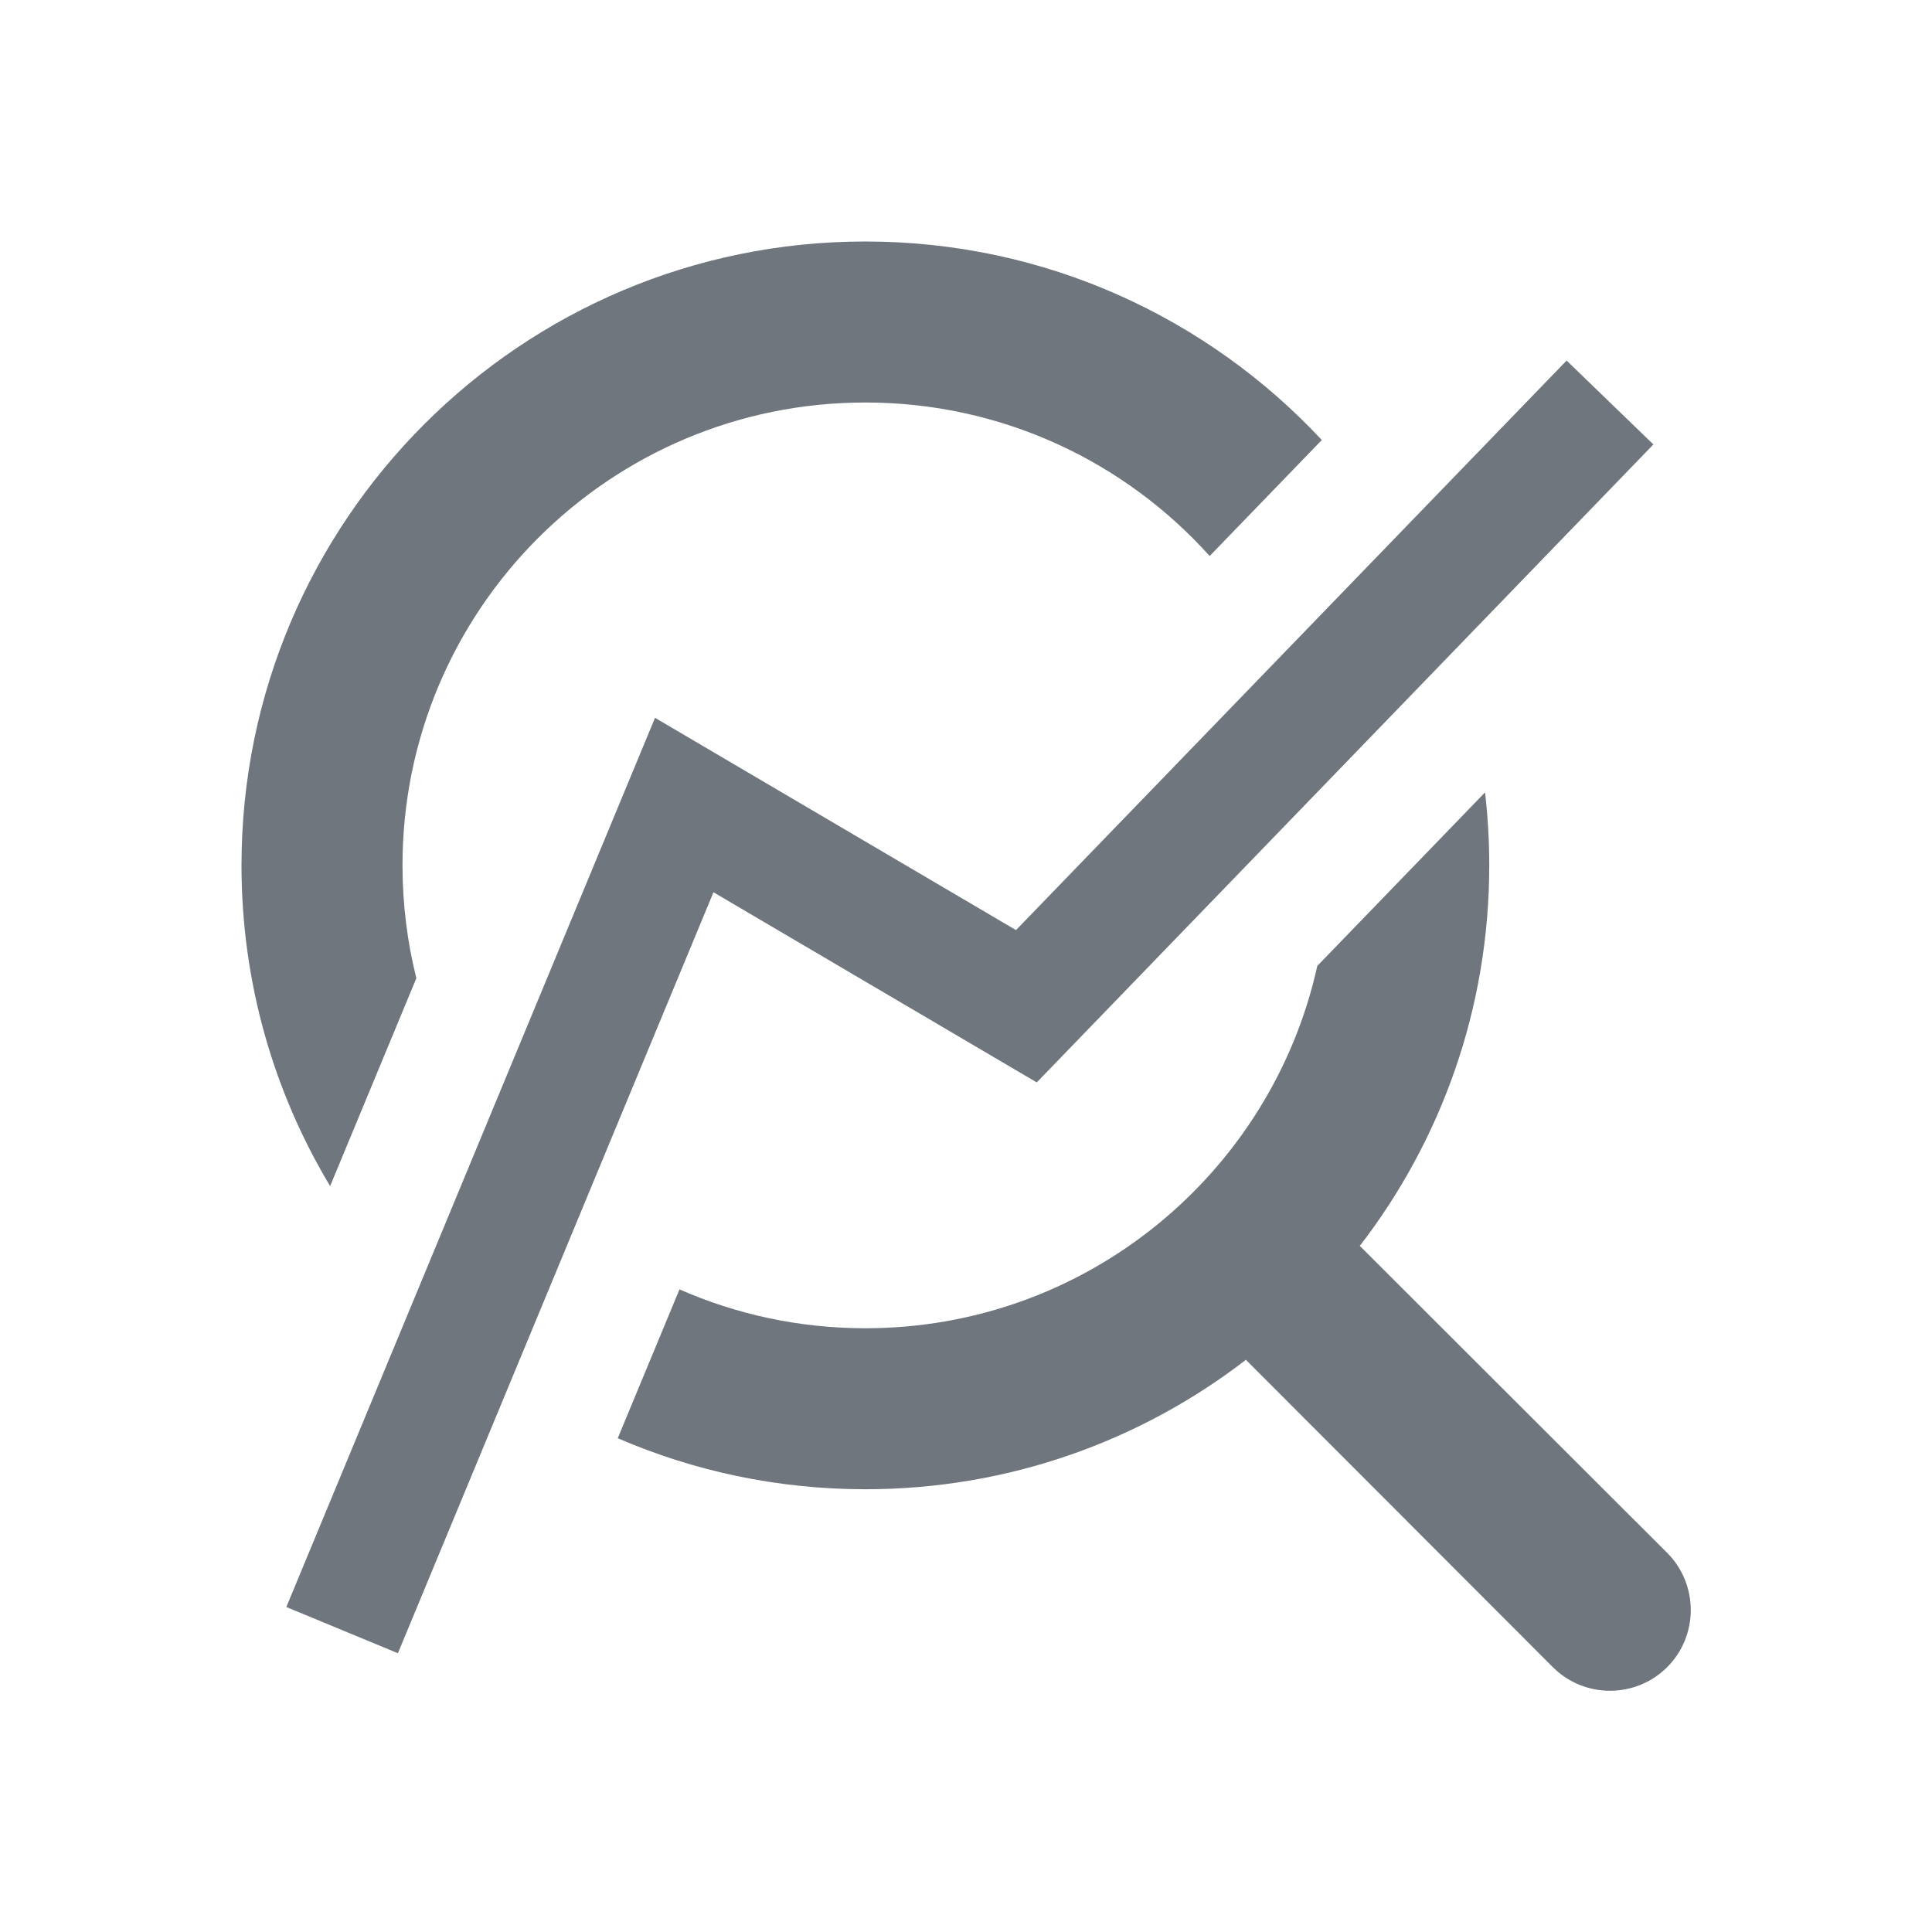
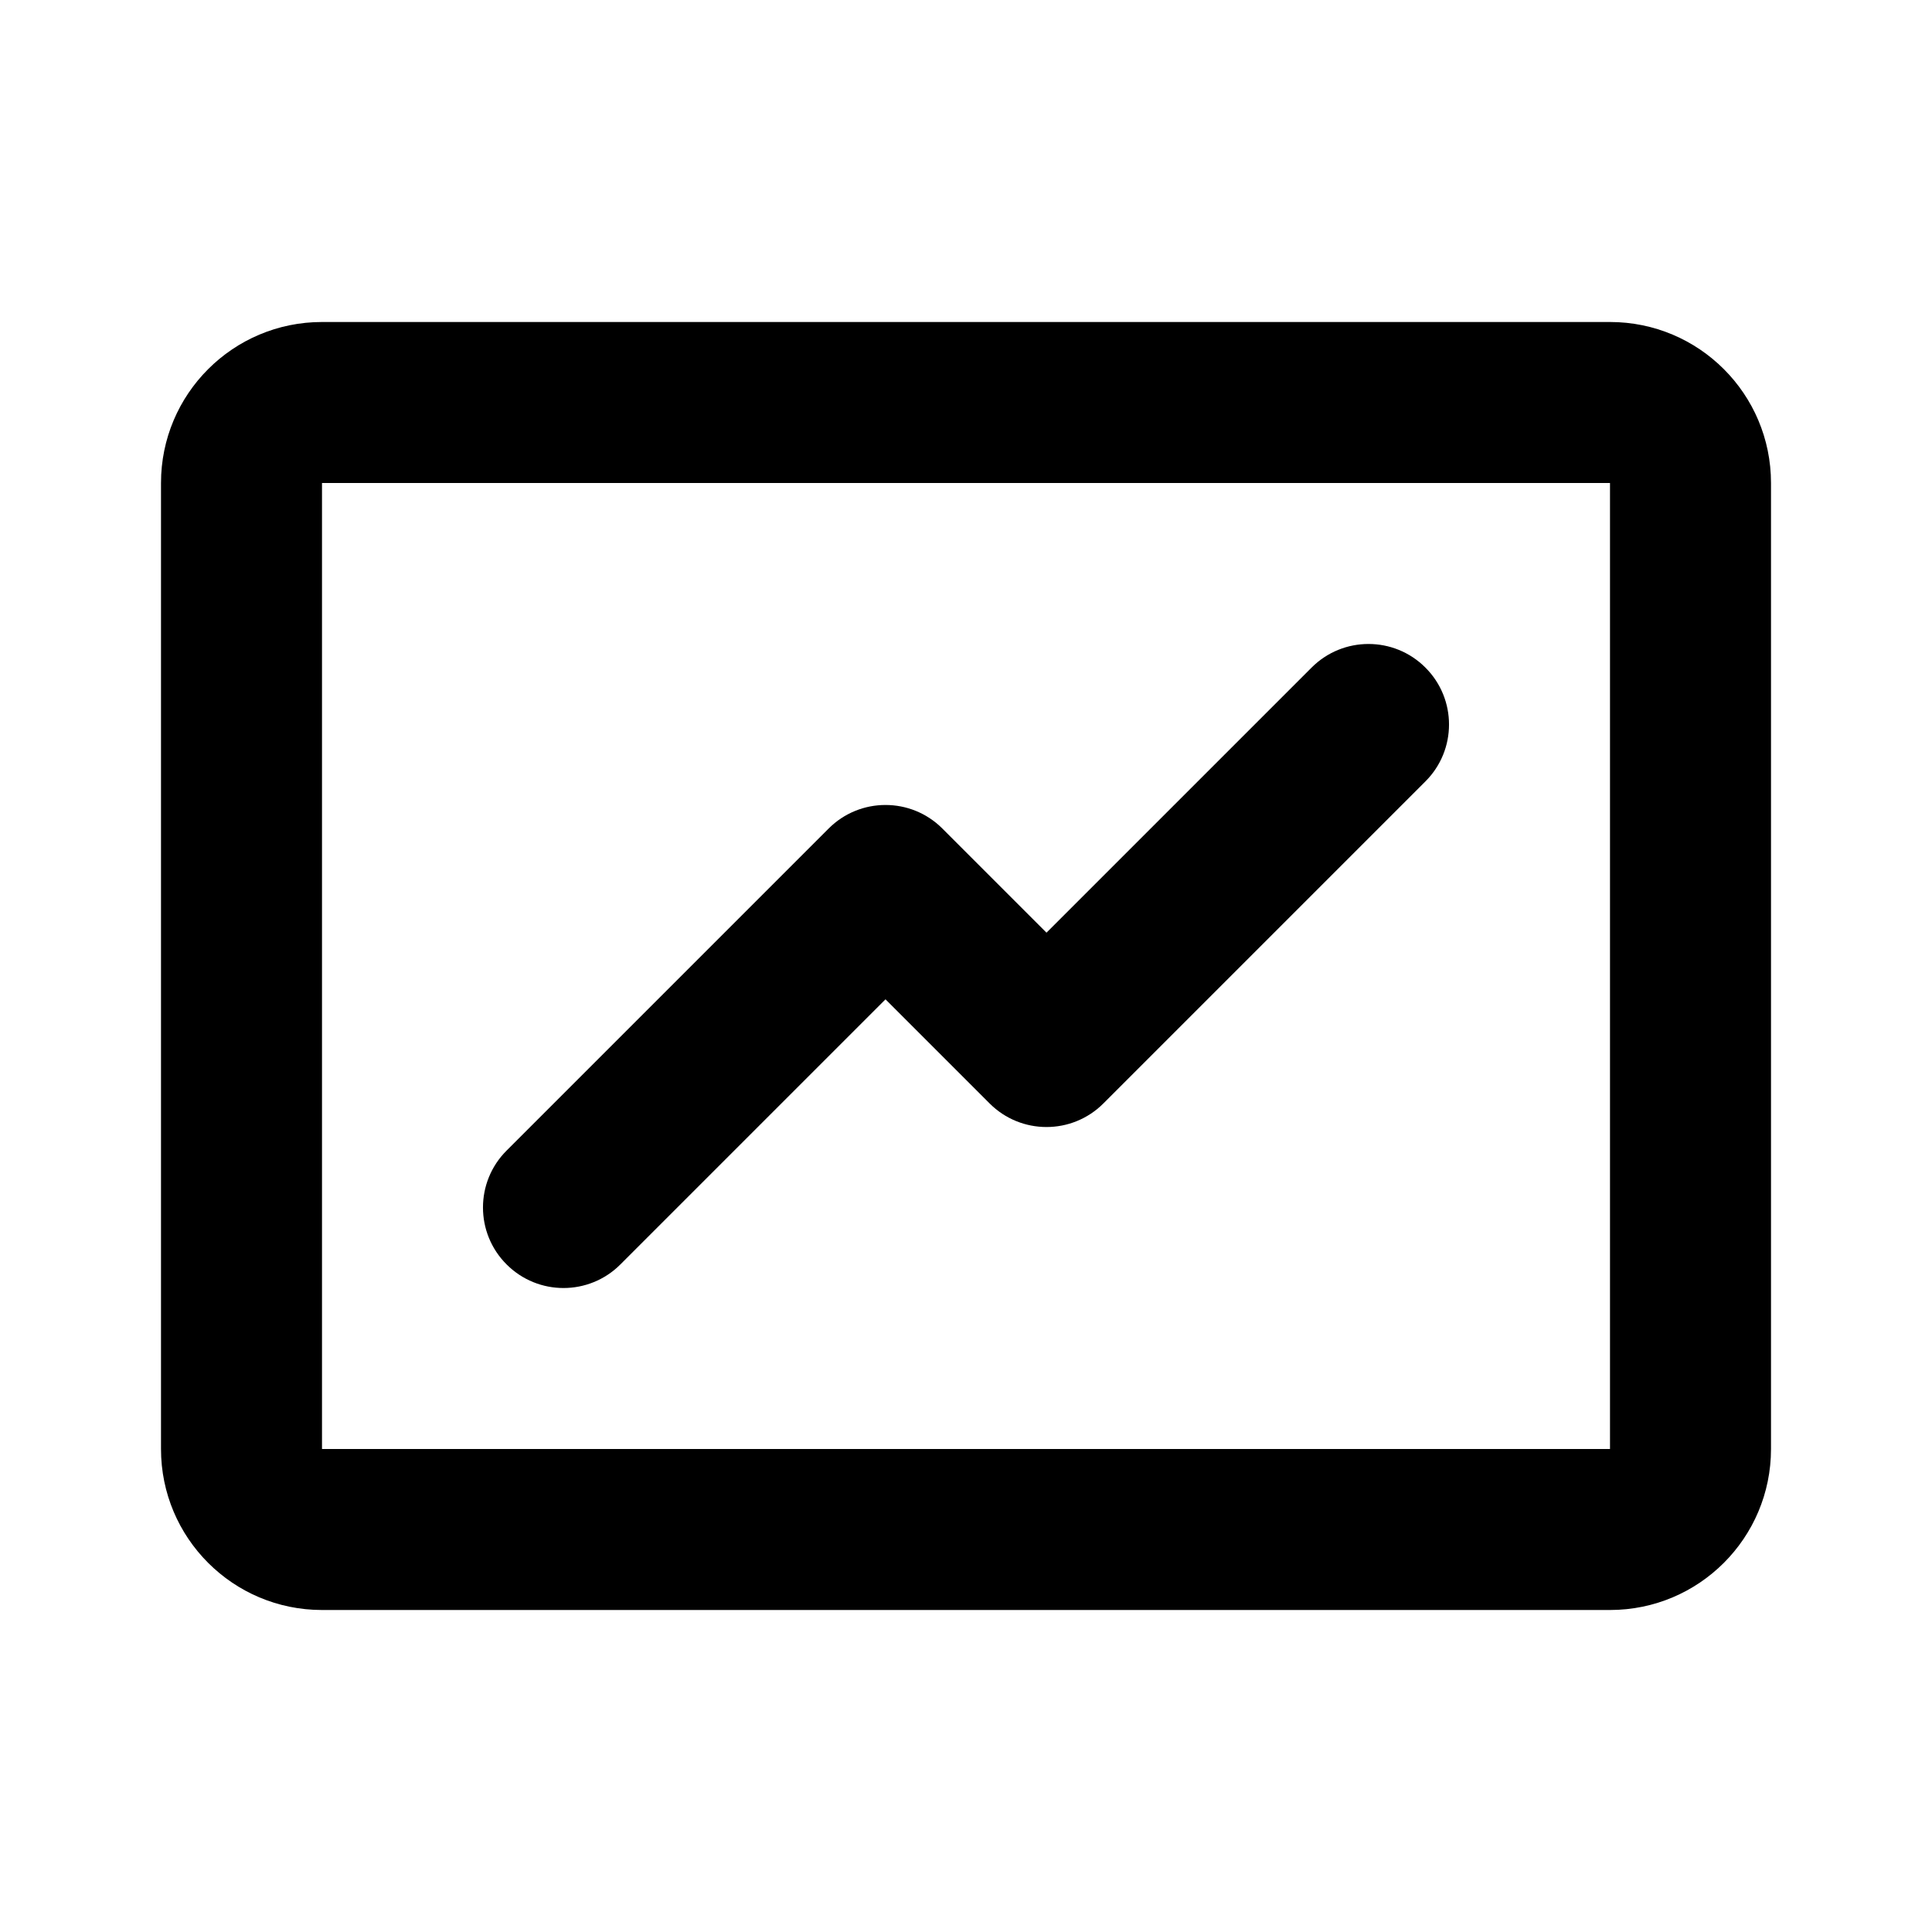
- <svg xmlns="http://www.w3.org/2000/svg" width="24" height="24" viewBox="0 0 24 24" fill="#6F767D">
-   <path fill-rule="evenodd" clip-rule="evenodd" d="M10.75 5C12.448 5 13.975 5.736 15.027 6.907L16.42 5.466C15.005 3.949 12.988 3 10.75 3C6.47 3 3 6.47 3 10.75C3 12.207 3.402 13.57 4.101 14.734L5.172 12.152C5.06 11.703 5 11.233 5 10.75C5 7.574 7.574 5 10.75 5ZM10.75 16.5C13.497 16.5 15.794 14.574 16.364 11.999L18.448 9.843C18.482 10.141 18.5 10.443 18.5 10.75C18.5 12.53 17.9 14.169 16.892 15.477L20.71 19.29C21.101 19.68 21.101 20.32 20.71 20.71C20.32 21.101 19.68 21.101 19.29 20.71L15.477 16.892C14.169 17.9 12.53 18.5 10.75 18.5C9.657 18.5 8.617 18.274 7.674 17.866L8.441 16.017C9.147 16.328 9.929 16.5 10.75 16.5ZM20.539 5.521L12.879 13.446L8.863 11.084L4.943 20.537L3.557 19.963L8.137 8.917L12.621 11.554L19.461 4.479L20.539 5.521Z" />
+ <svg xmlns="http://www.w3.org/2000/svg" width="24" height="24" viewBox="0 0 24 24" fill="black">
+   <path fill-rule="evenodd" clip-rule="evenodd" d="M20 6H4V18H20V6ZM4 4C2.895 4 2 4.895 2 6V18C2 19.105 2.895 20 4 20H20C21.105 20 22 19.105 22 18V6C22 4.895 21.105 4 20 4H4Z" />
+   <path fill-rule="evenodd" clip-rule="evenodd" d="M17.707 8.293C18.098 8.683 18.098 9.317 17.707 9.707L13.707 13.707C13.317 14.098 12.683 14.098 12.293 13.707L11 12.414L7.707 15.707C7.317 16.098 6.683 16.098 6.293 15.707C5.902 15.317 5.902 14.683 6.293 14.293L10.293 10.293C10.683 9.902 11.317 9.902 11.707 10.293L13 11.586L16.293 8.293C16.683 7.902 17.317 7.902 17.707 8.293Z" />
</svg>
